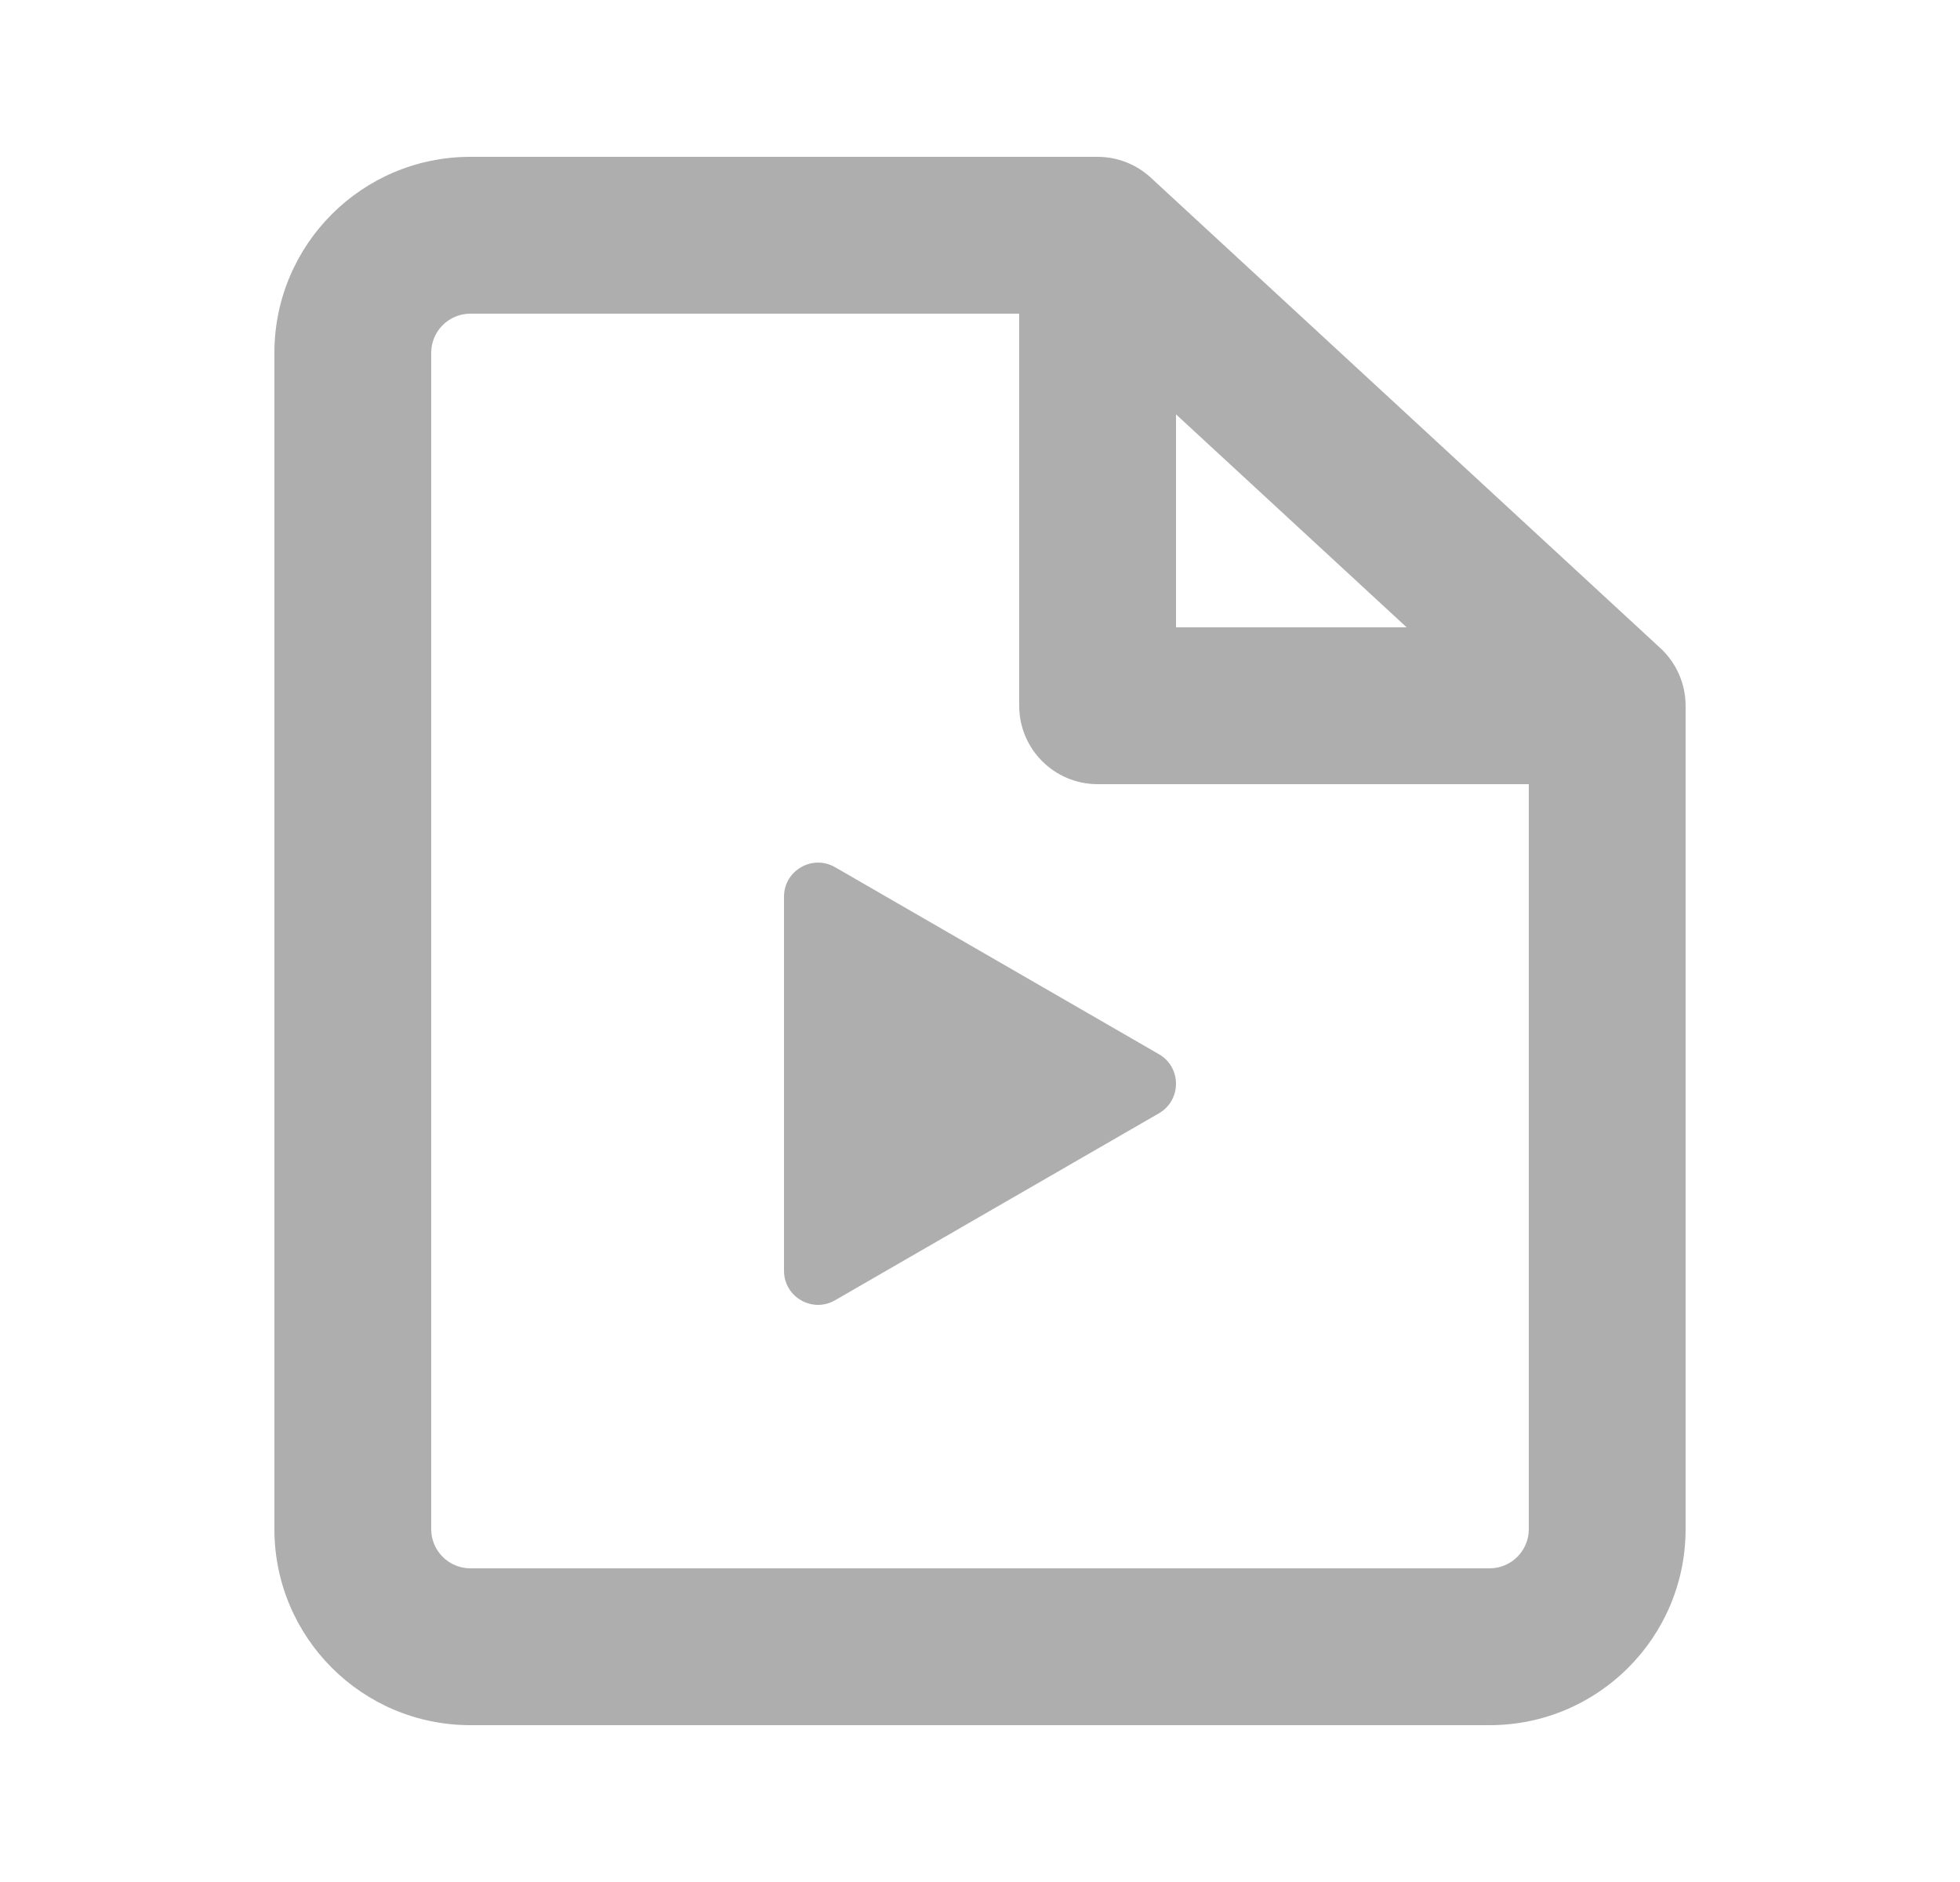
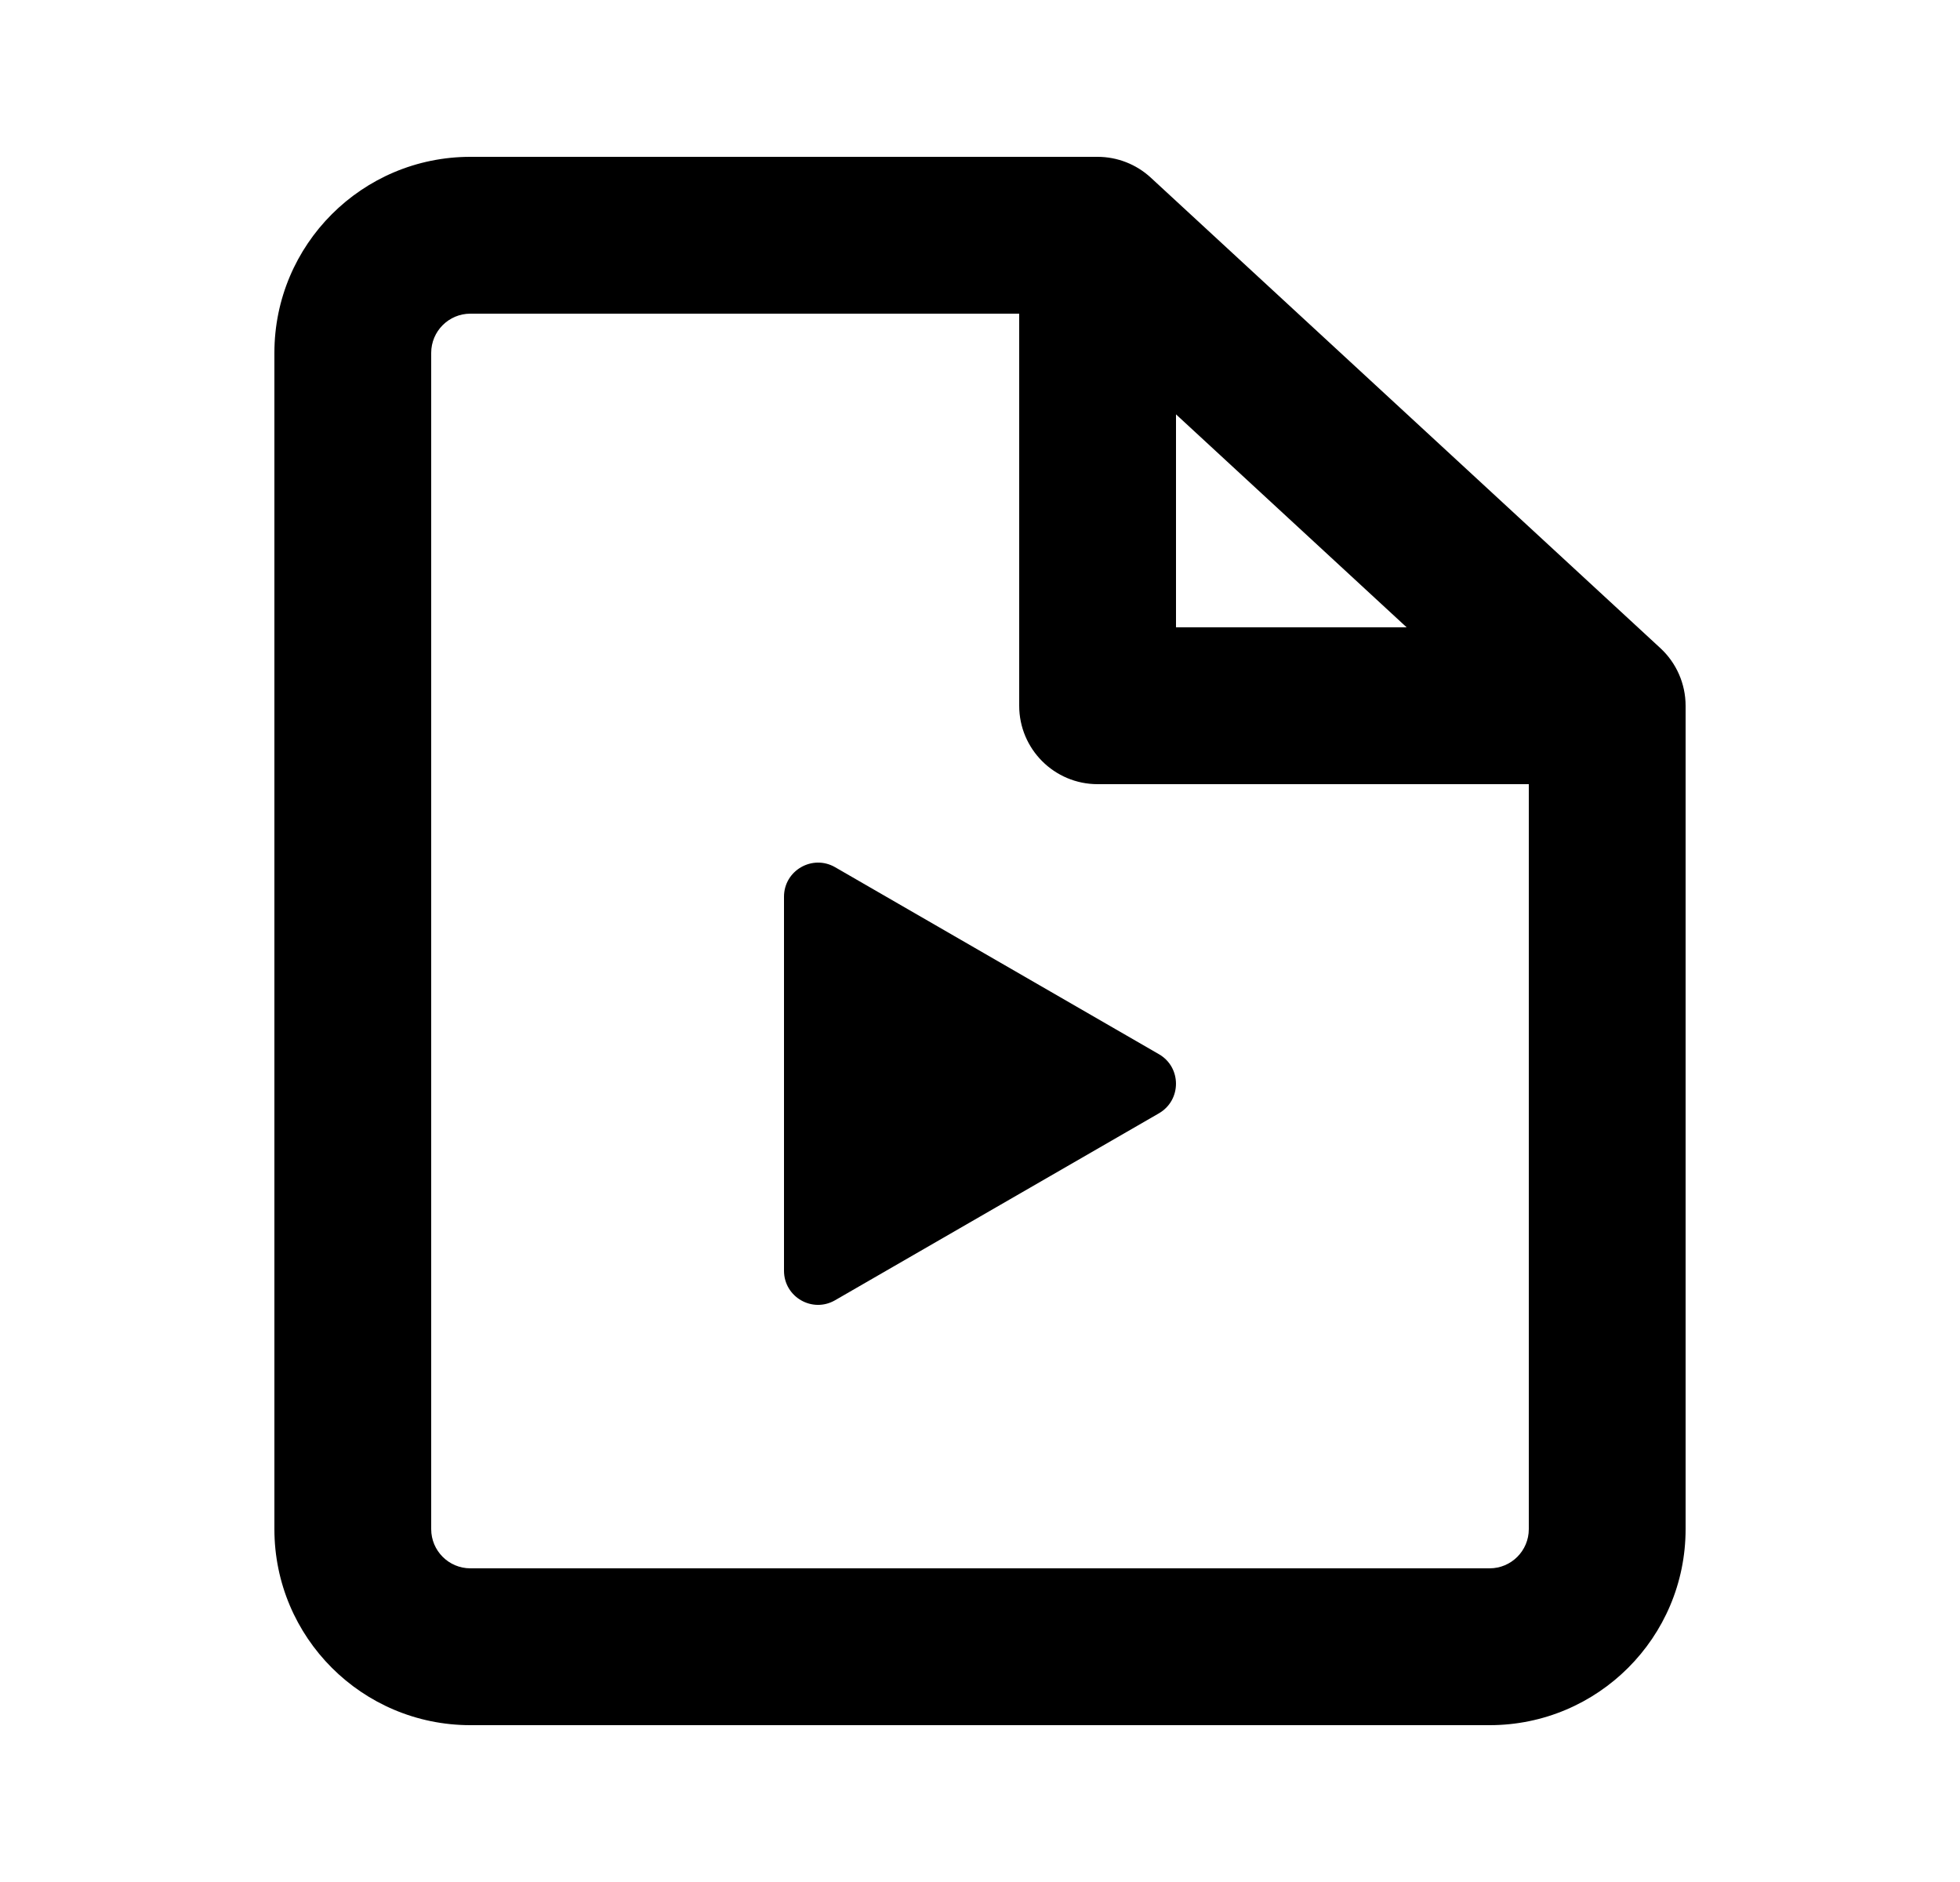
<svg xmlns="http://www.w3.org/2000/svg" width="25" height="24" viewBox="0 0 25 24" fill="none">
-   <path d="M6 4C5.724 4 5.5 4.224 5.5 4.5V19.5C5.5 19.776 5.724 20 6 20H19C19.276 20 19.5 19.776 19.5 19.5V10H14C13.448 10 13 9.552 13 9V4H6ZM15 5.284V8H17.942L15 5.284ZM3.5 4.5C3.5 3.119 4.619 2 6 2H14C14.251 2 14.494 2.095 14.678 2.265L21.178 8.265C21.383 8.454 21.5 8.721 21.5 9V19.5C21.5 20.881 20.381 22 19 22H6C4.619 22 3.5 20.881 3.5 19.5V4.5Z" fill="black" fill-opacity="0.32" />
-   <path d="M14.783 13.444C15.072 13.611 15.072 14.029 14.783 14.197L10.652 16.581C10.362 16.749 10 16.54 10 16.205V11.435C10 11.101 10.362 10.892 10.652 11.059L14.783 13.444Z" fill="black" fill-opacity="0.32" />
+   <path d="M6 4C5.724 4 5.5 4.224 5.5 4.5V19.5C5.5 19.776 5.724 20 6 20H19C19.276 20 19.5 19.776 19.5 19.5V10H14C13.448 10 13 9.552 13 9V4H6ZM15 5.284V8H17.942L15 5.284ZM3.5 4.5C3.5 3.119 4.619 2 6 2H14C14.251 2 14.494 2.095 14.678 2.265L21.178 8.265C21.383 8.454 21.5 8.721 21.5 9V19.5C21.5 20.881 20.381 22 19 22H6C4.619 22 3.5 20.881 3.5 19.5V4.5Z" fill="black" fillOpacity="0.32" />
+   <path d="M14.783 13.444C15.072 13.611 15.072 14.029 14.783 14.197L10.652 16.581C10.362 16.749 10 16.54 10 16.205V11.435C10 11.101 10.362 10.892 10.652 11.059L14.783 13.444Z" fill="black" fillOpacity="0.32" />
</svg>
